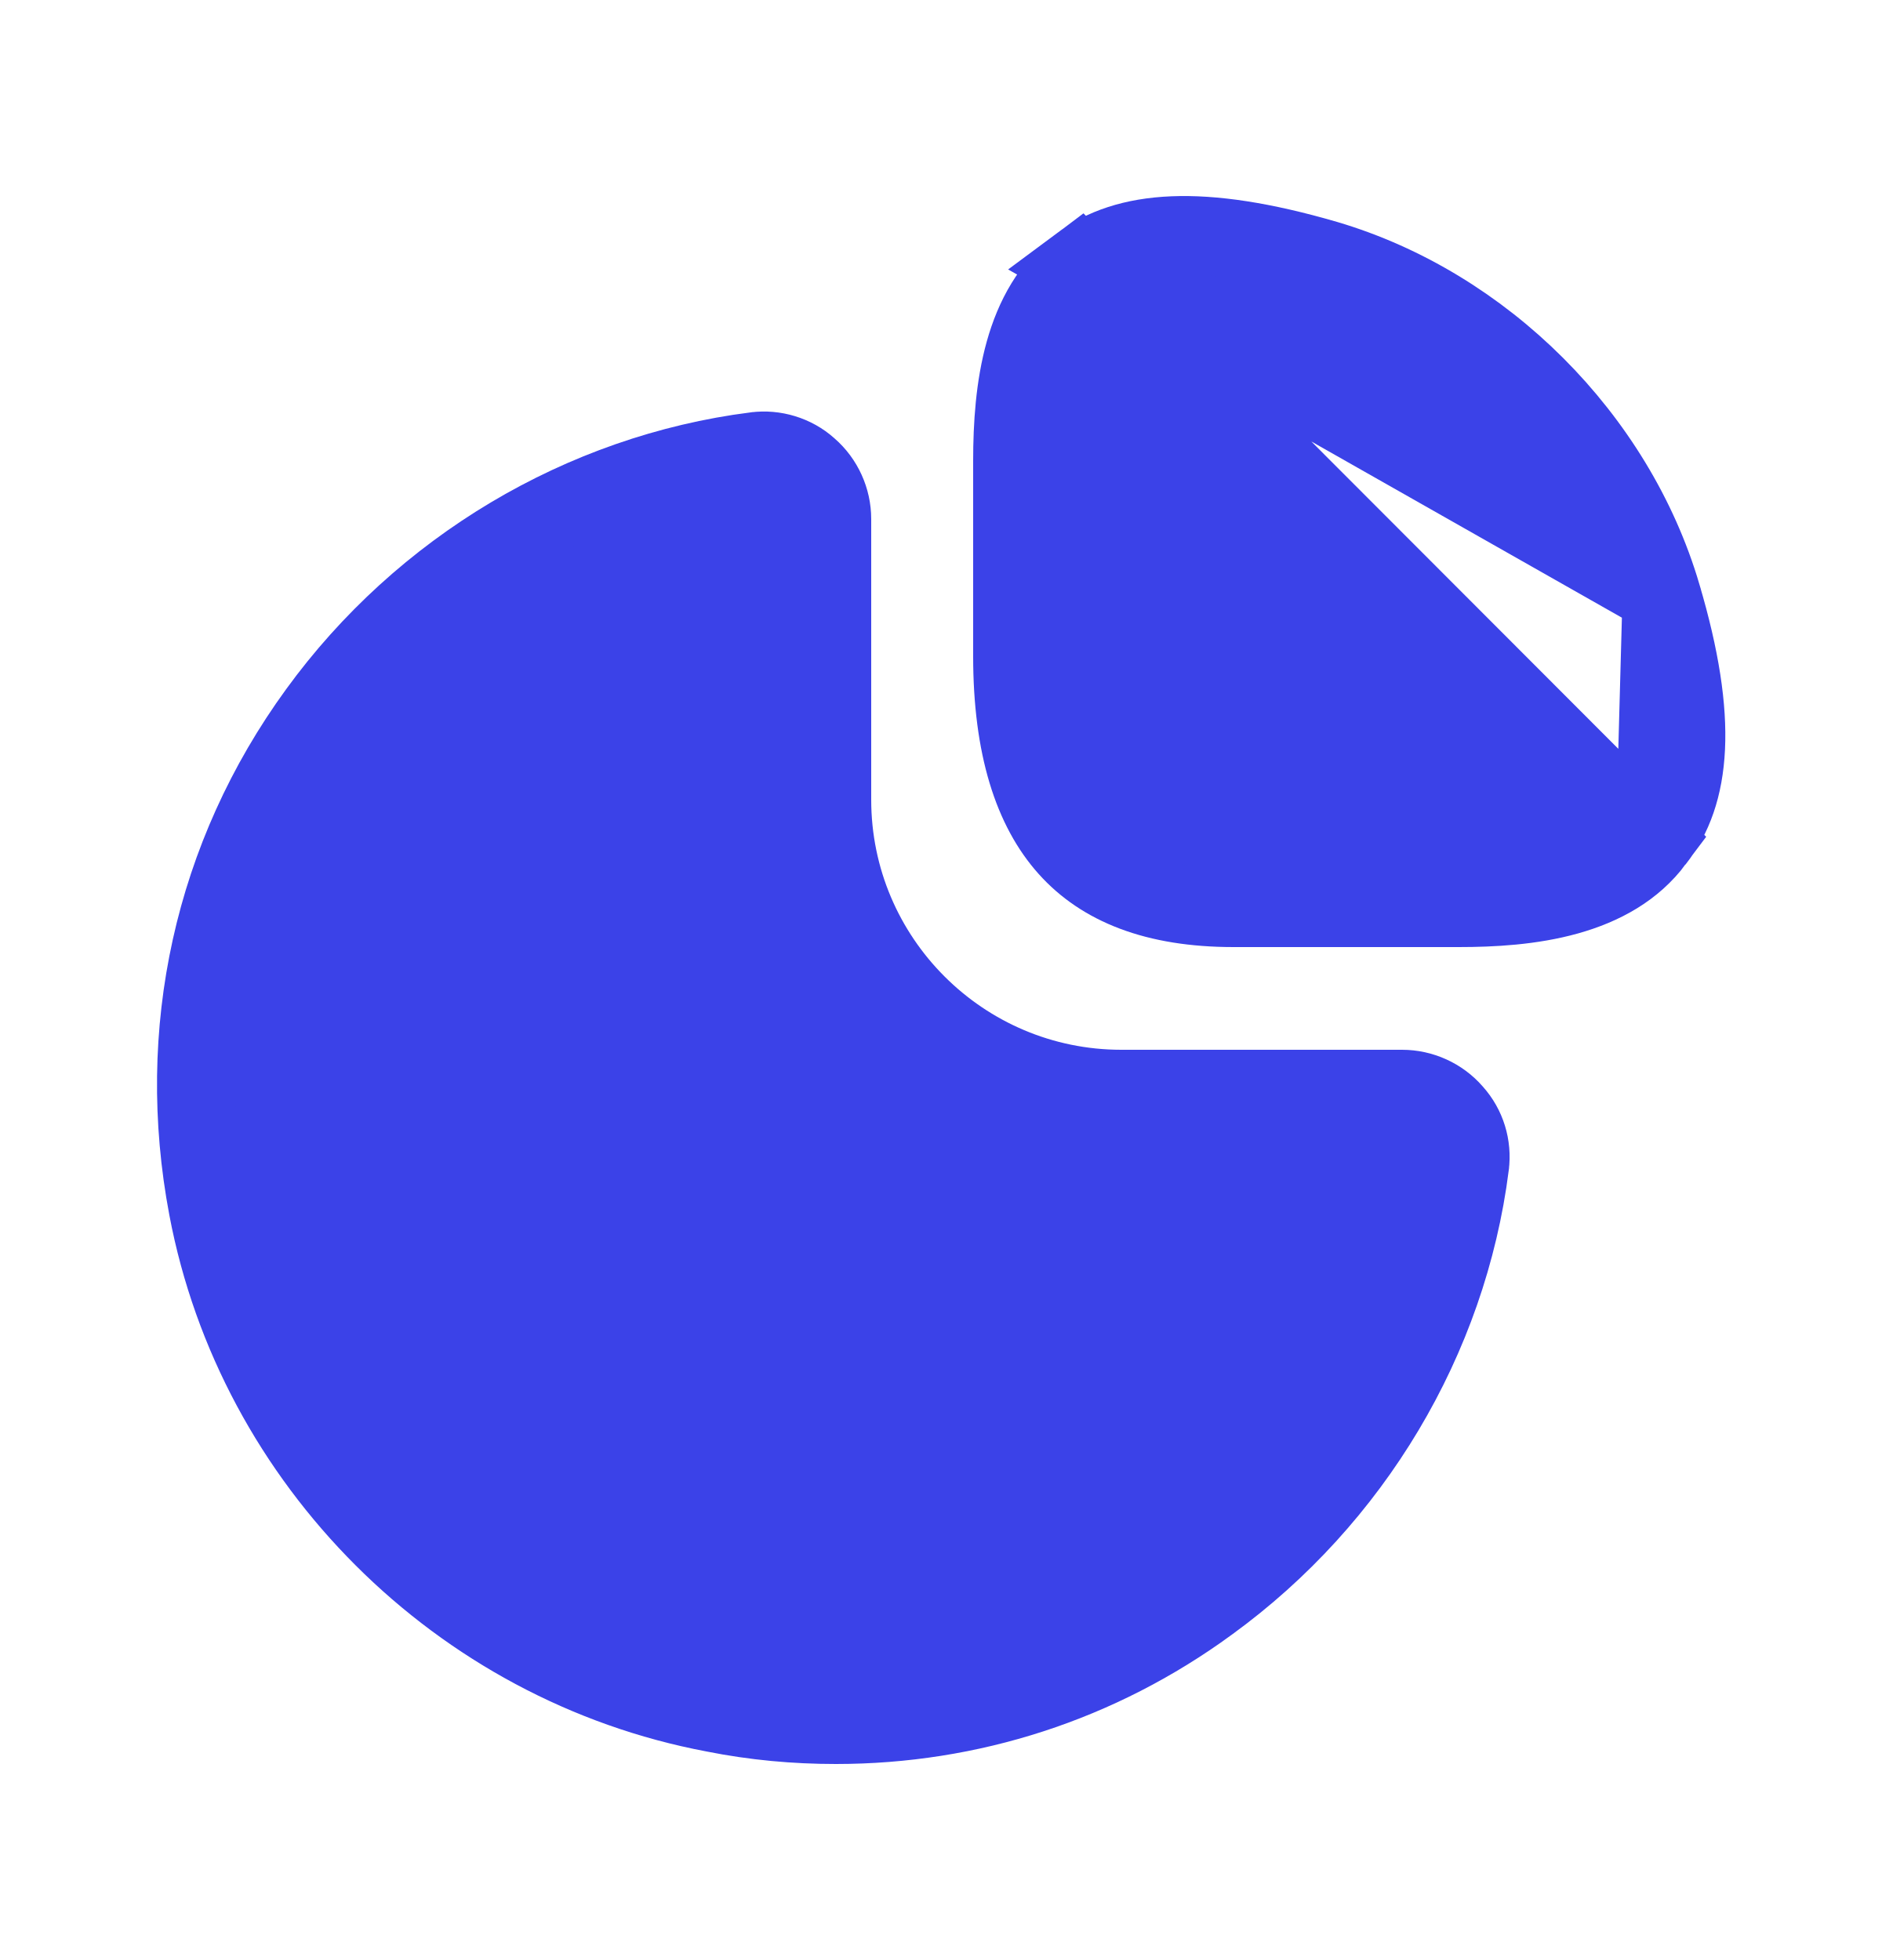
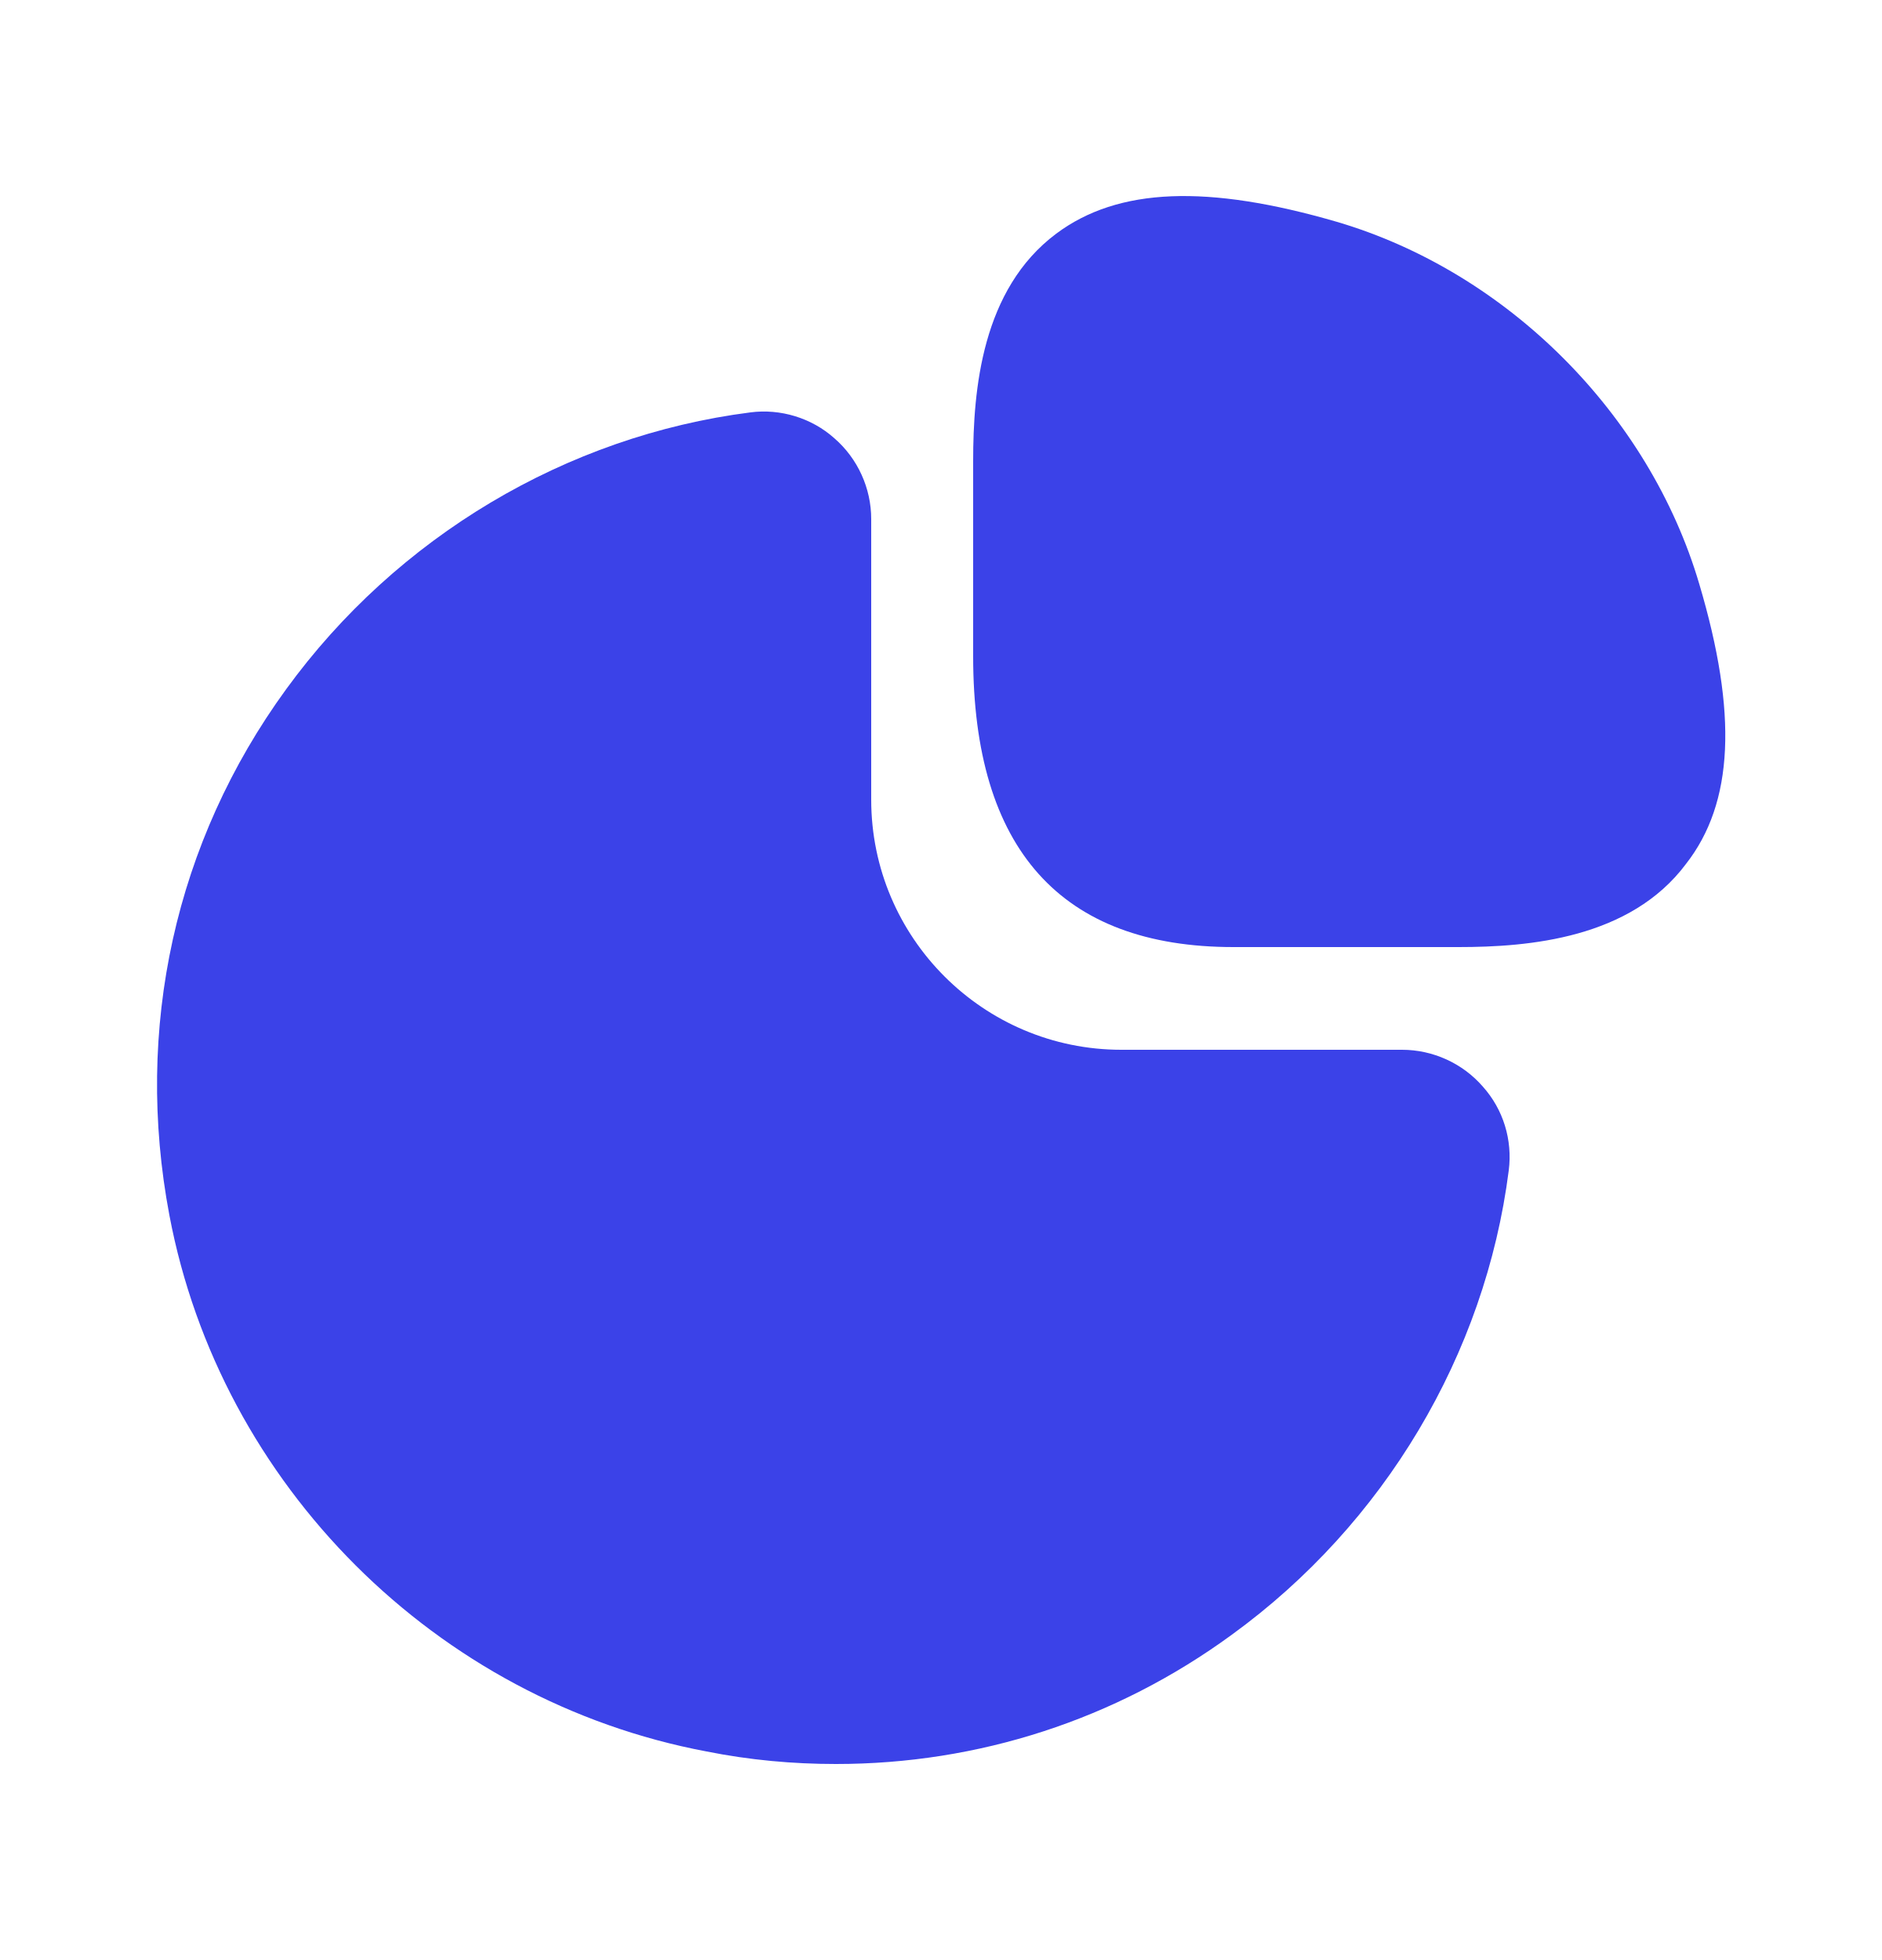
<svg xmlns="http://www.w3.org/2000/svg" width="24" height="25" viewBox="0 0 24 25" fill="none">
-   <path d="M21.191 7.592L21.191 7.591C20.599 5.584 18.916 3.902 16.909 3.31C15.298 2.841 14.362 2.938 13.769 3.38L21.191 7.592ZM21.191 7.592C21.669 9.202 21.561 10.131 21.106 10.712L21.106 10.712M21.191 7.592L21.106 10.712M21.106 10.712L21.099 10.721M21.106 10.712L21.099 10.721M21.099 10.721C20.831 11.081 20.441 11.298 19.987 11.425C19.529 11.553 19.035 11.58 18.6 11.58H15.73C14.725 11.58 14.05 11.297 13.618 10.814C13.176 10.321 12.91 9.534 12.91 8.37V5.88C12.91 4.958 13.038 3.927 13.769 3.381L21.099 10.721Z" fill="#3B42E8" stroke="#3B42E8" />
-   <path d="M18.532 14.187L18.532 14.187L18.538 14.194C18.699 14.374 18.776 14.618 18.744 14.866L18.744 14.867C18.462 17.078 17.247 19.115 15.416 20.445L15.415 20.446C14.011 21.473 12.365 22 10.66 22C10.14 22 9.624 21.953 9.108 21.85L9.108 21.85L9.103 21.849C5.855 21.237 3.263 18.645 2.651 15.407L2.651 15.407C2.226 13.16 2.717 10.921 4.054 9.084L4.054 9.084C5.385 7.253 7.422 6.038 9.633 5.756L9.635 5.756C9.873 5.724 10.127 5.801 10.306 5.962L10.306 5.962L10.313 5.968C10.502 6.132 10.61 6.373 10.61 6.62V10.2C10.61 12.236 12.264 13.89 14.3 13.89H17.88C18.127 13.89 18.368 13.998 18.532 14.187Z" fill="#3B42E8" stroke="#3B42E8" />
+   <path d="M21.67 7.45C21.03 5.28 19.22 3.47 17.05 2.83C15.4 2.35 14.26 2.39 13.47 2.98C12.52 3.69 12.41 4.97 12.41 5.88V8.37C12.41 10.83 13.53 12.08 15.73 12.08H18.6C19.5 12.08 20.79 11.97 21.5 11.02C22.11 10.24 22.16 9.1 21.67 7.45Z" fill="#3B42E8" />
+   <path d="M18.91 13.86C18.65 13.56 18.27 13.39 17.88 13.39H14.3C12.54 13.39 11.11 11.96 11.11 10.2V6.62C11.11 6.23 10.94 5.85 10.64 5.59C10.35 5.33 9.95 5.21 9.57 5.26C7.22 5.56 5.06 6.85 3.65 8.79C2.23 10.74 1.71 13.12 2.16 15.5C2.81 18.94 5.56 21.69 9.01 22.34C9.56 22.45 10.11 22.5 10.66 22.5C12.47 22.5 14.22 21.94 15.71 20.85C17.65 19.44 18.94 17.28 19.24 14.93C19.29 14.54 19.17 14.15 18.91 13.86Z" fill="#3B42E8" />
</svg>
